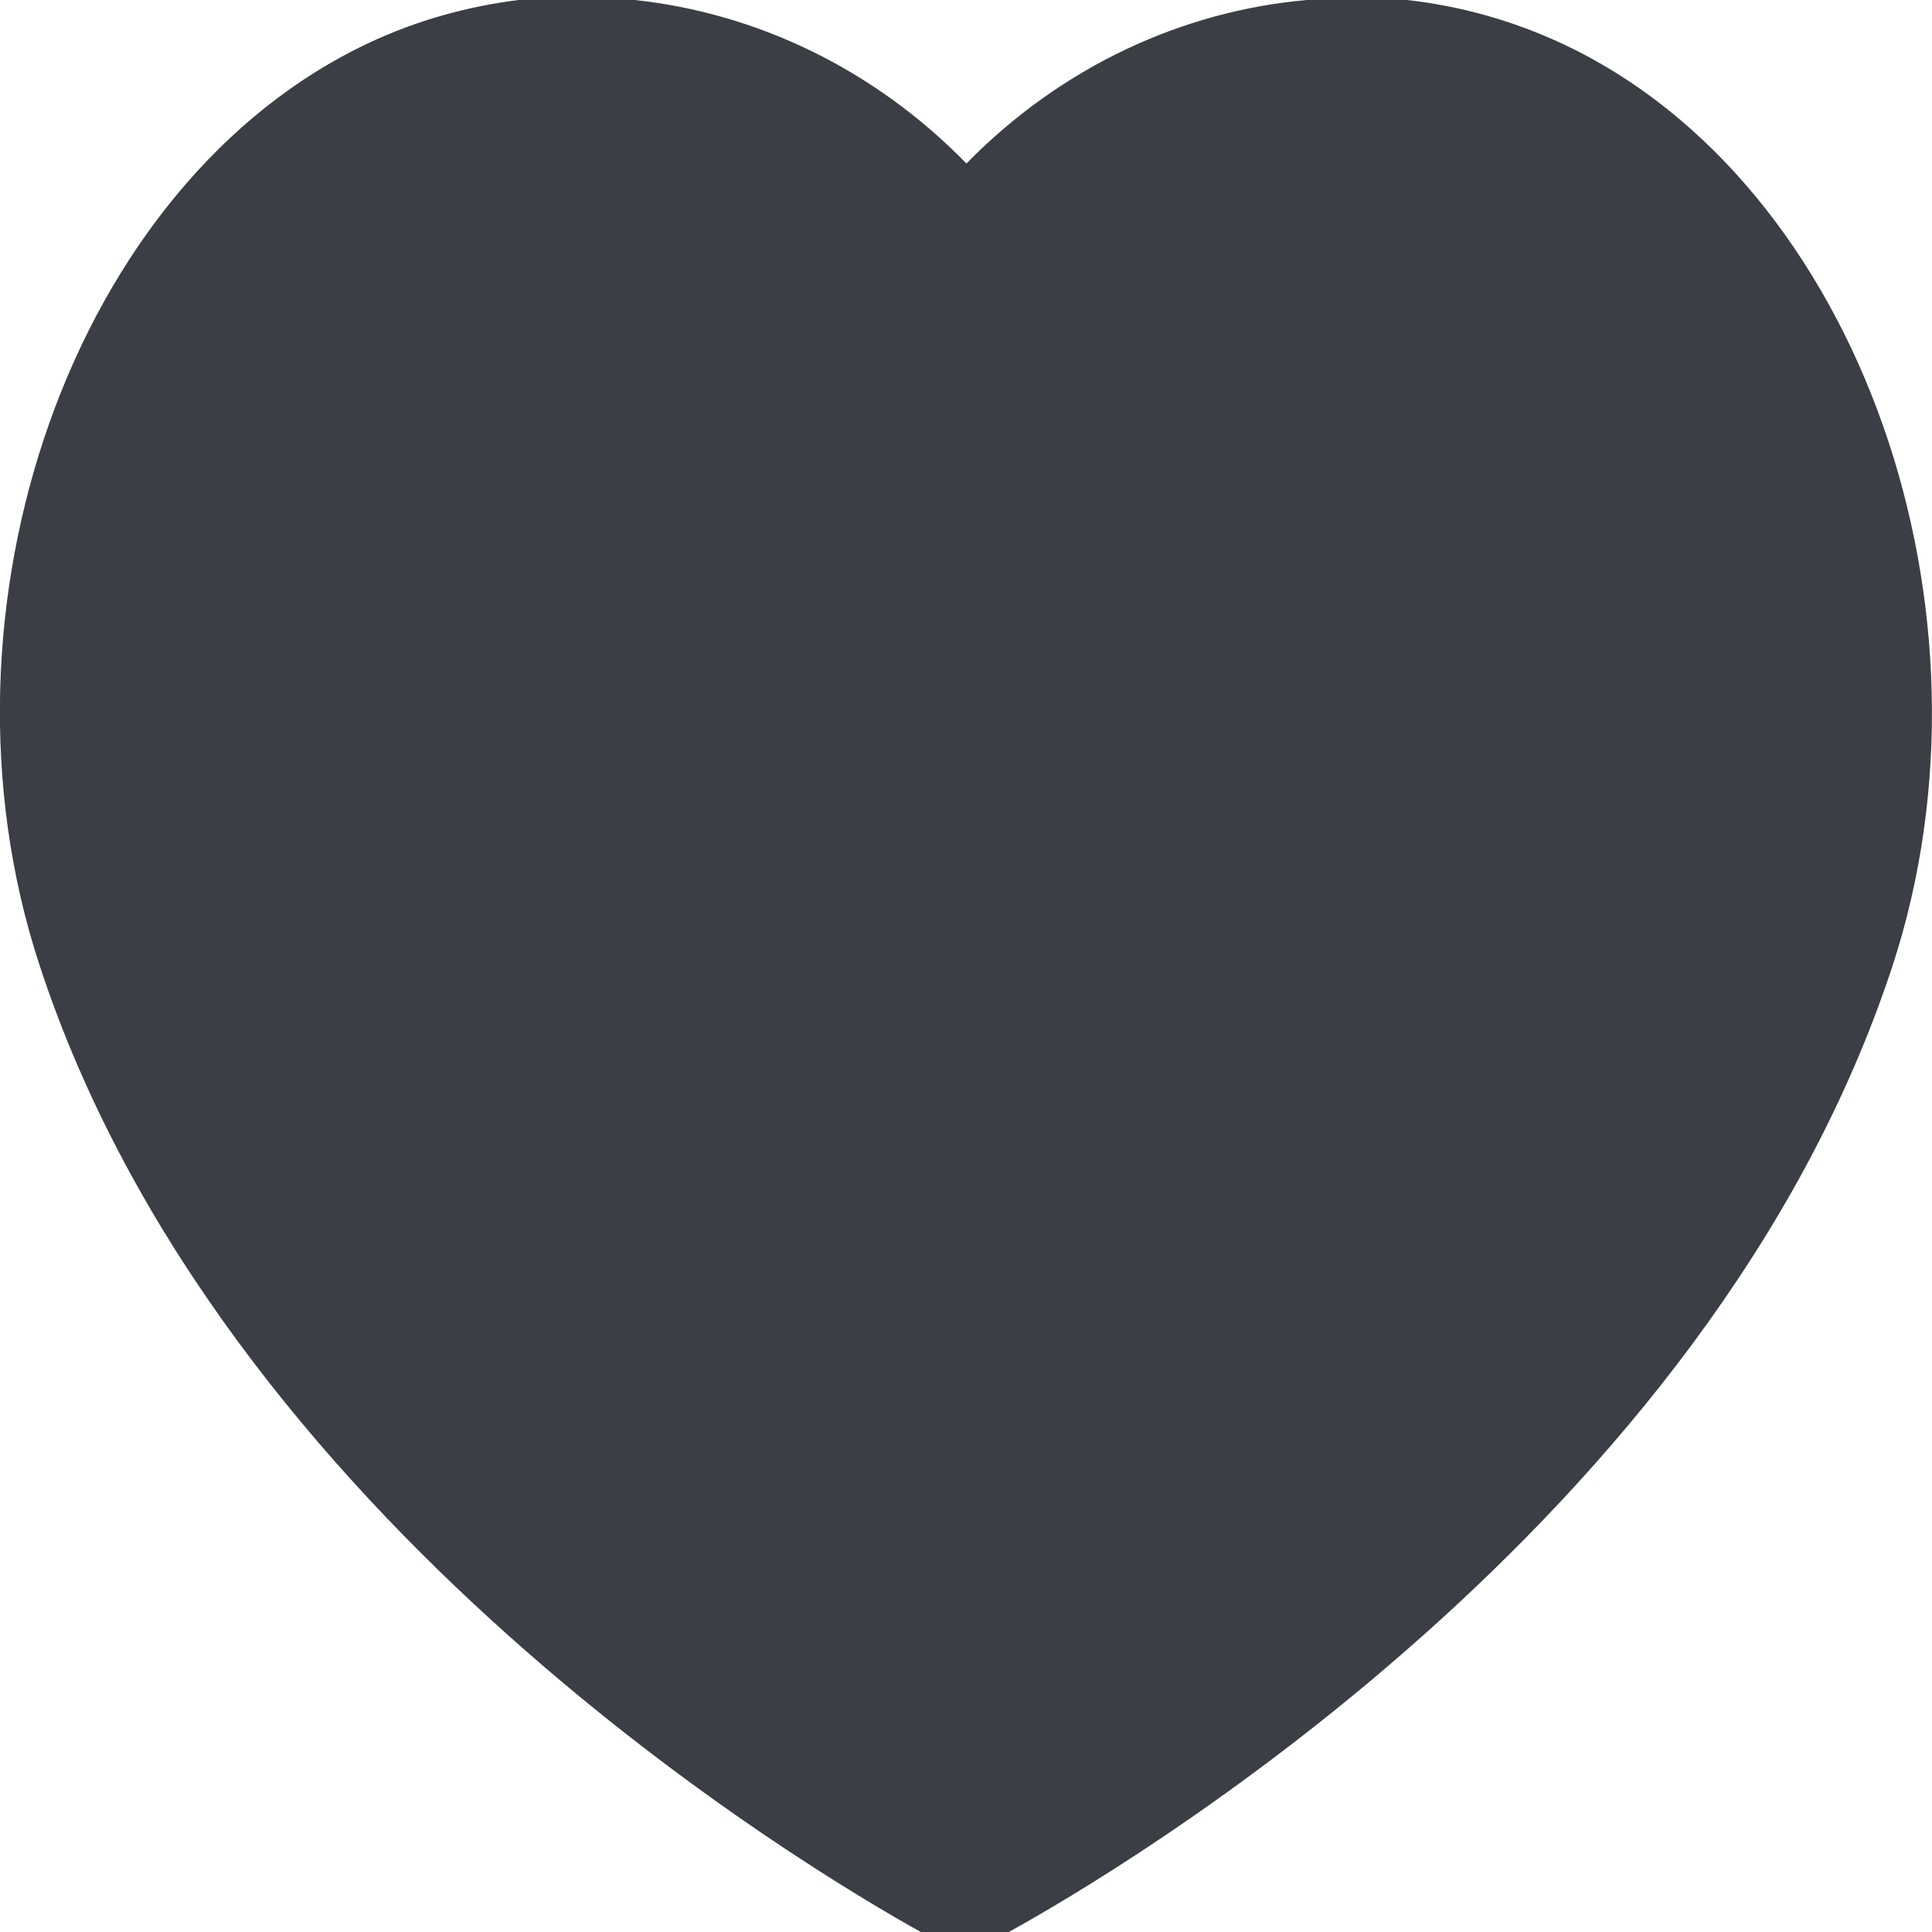
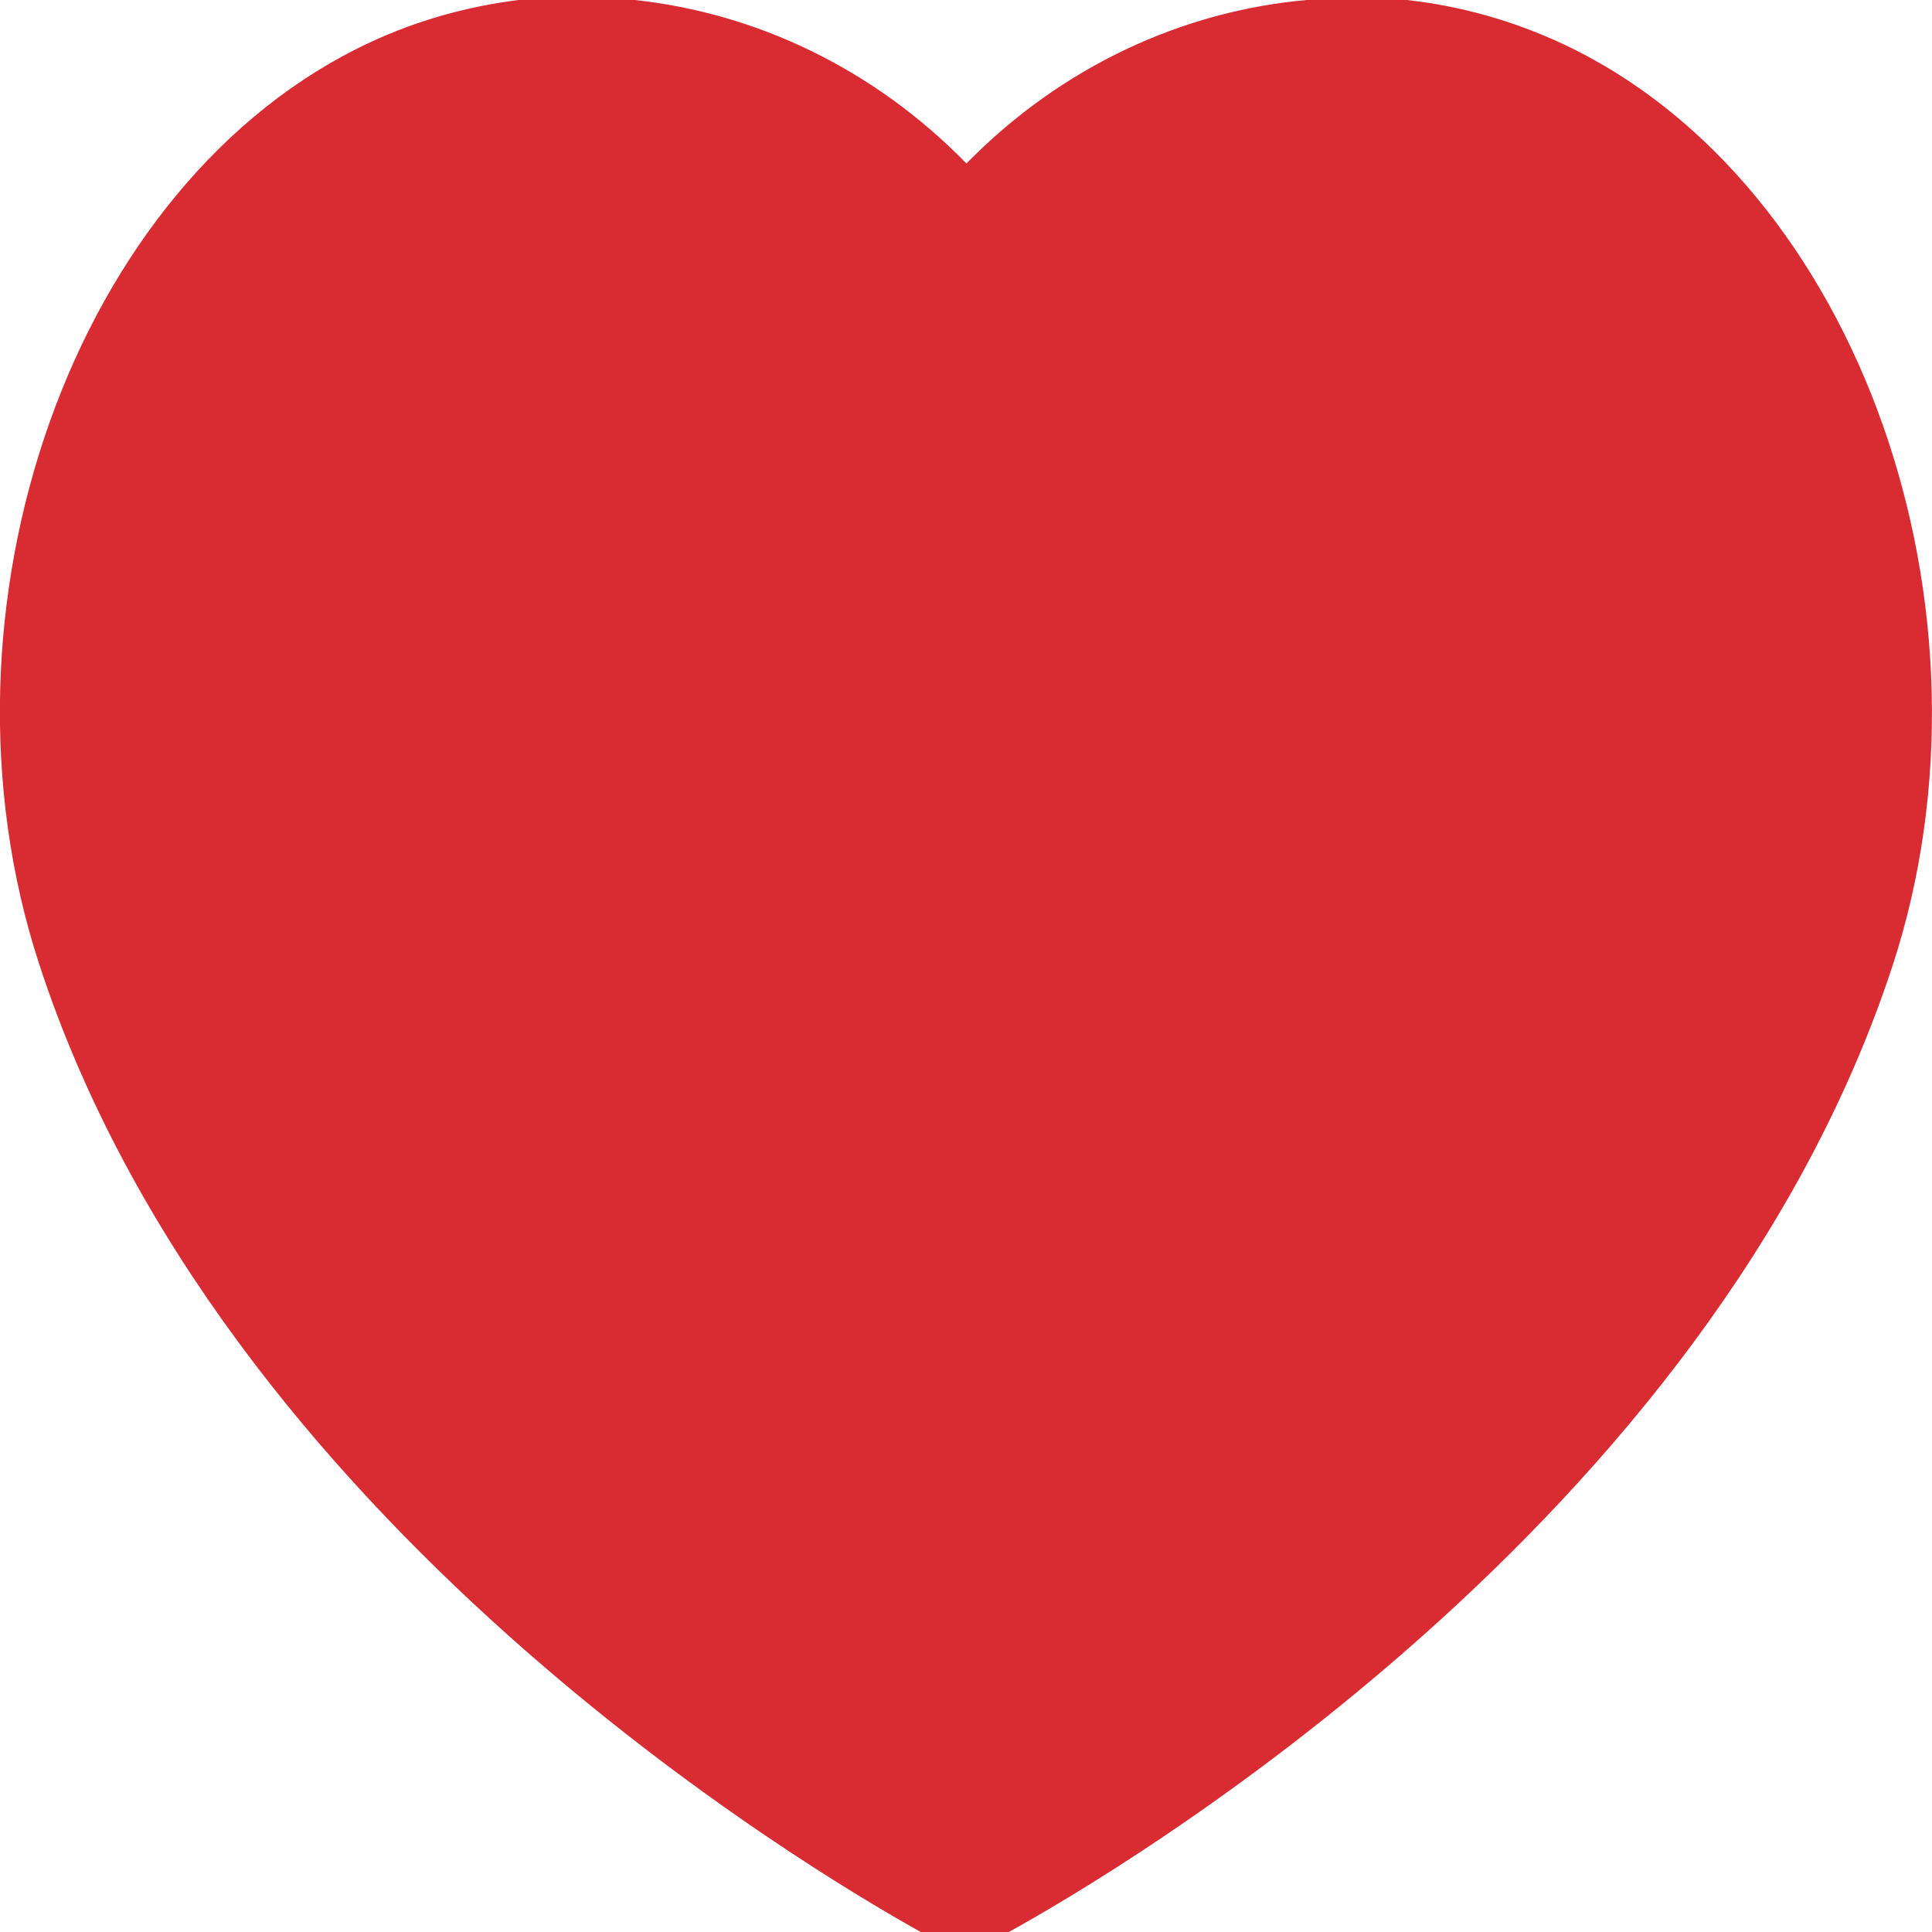
<svg xmlns="http://www.w3.org/2000/svg" preserveAspectRatio="xMidYMid" width="13" height="13" viewBox="0 0 13 13">
  <defs>
    <style>
      .cls-1 {
-         fill: #3b3e45;
+         fill: #d82b32;
        fill-rule: evenodd;
      }
    </style>
  </defs>
  <path d="M0.262,6.482 C-0.513,4.104 0.485,1.221 2.488,0.286 C2.811,0.135 3.148,0.043 3.488,-0.000 L4.271,-0.000 C5.088,0.088 5.879,0.461 6.503,1.100 C7.142,0.448 7.956,0.074 8.793,-0.000 L9.467,-0.000 C9.825,0.040 10.180,0.138 10.521,0.298 C12.520,1.238 13.513,4.124 12.734,6.500 C11.503,10.252 7.525,12.593 6.788,13.000 L6.196,13.000 C5.463,12.593 1.485,10.240 0.262,6.482 Z" class="cls-1" />
</svg>
